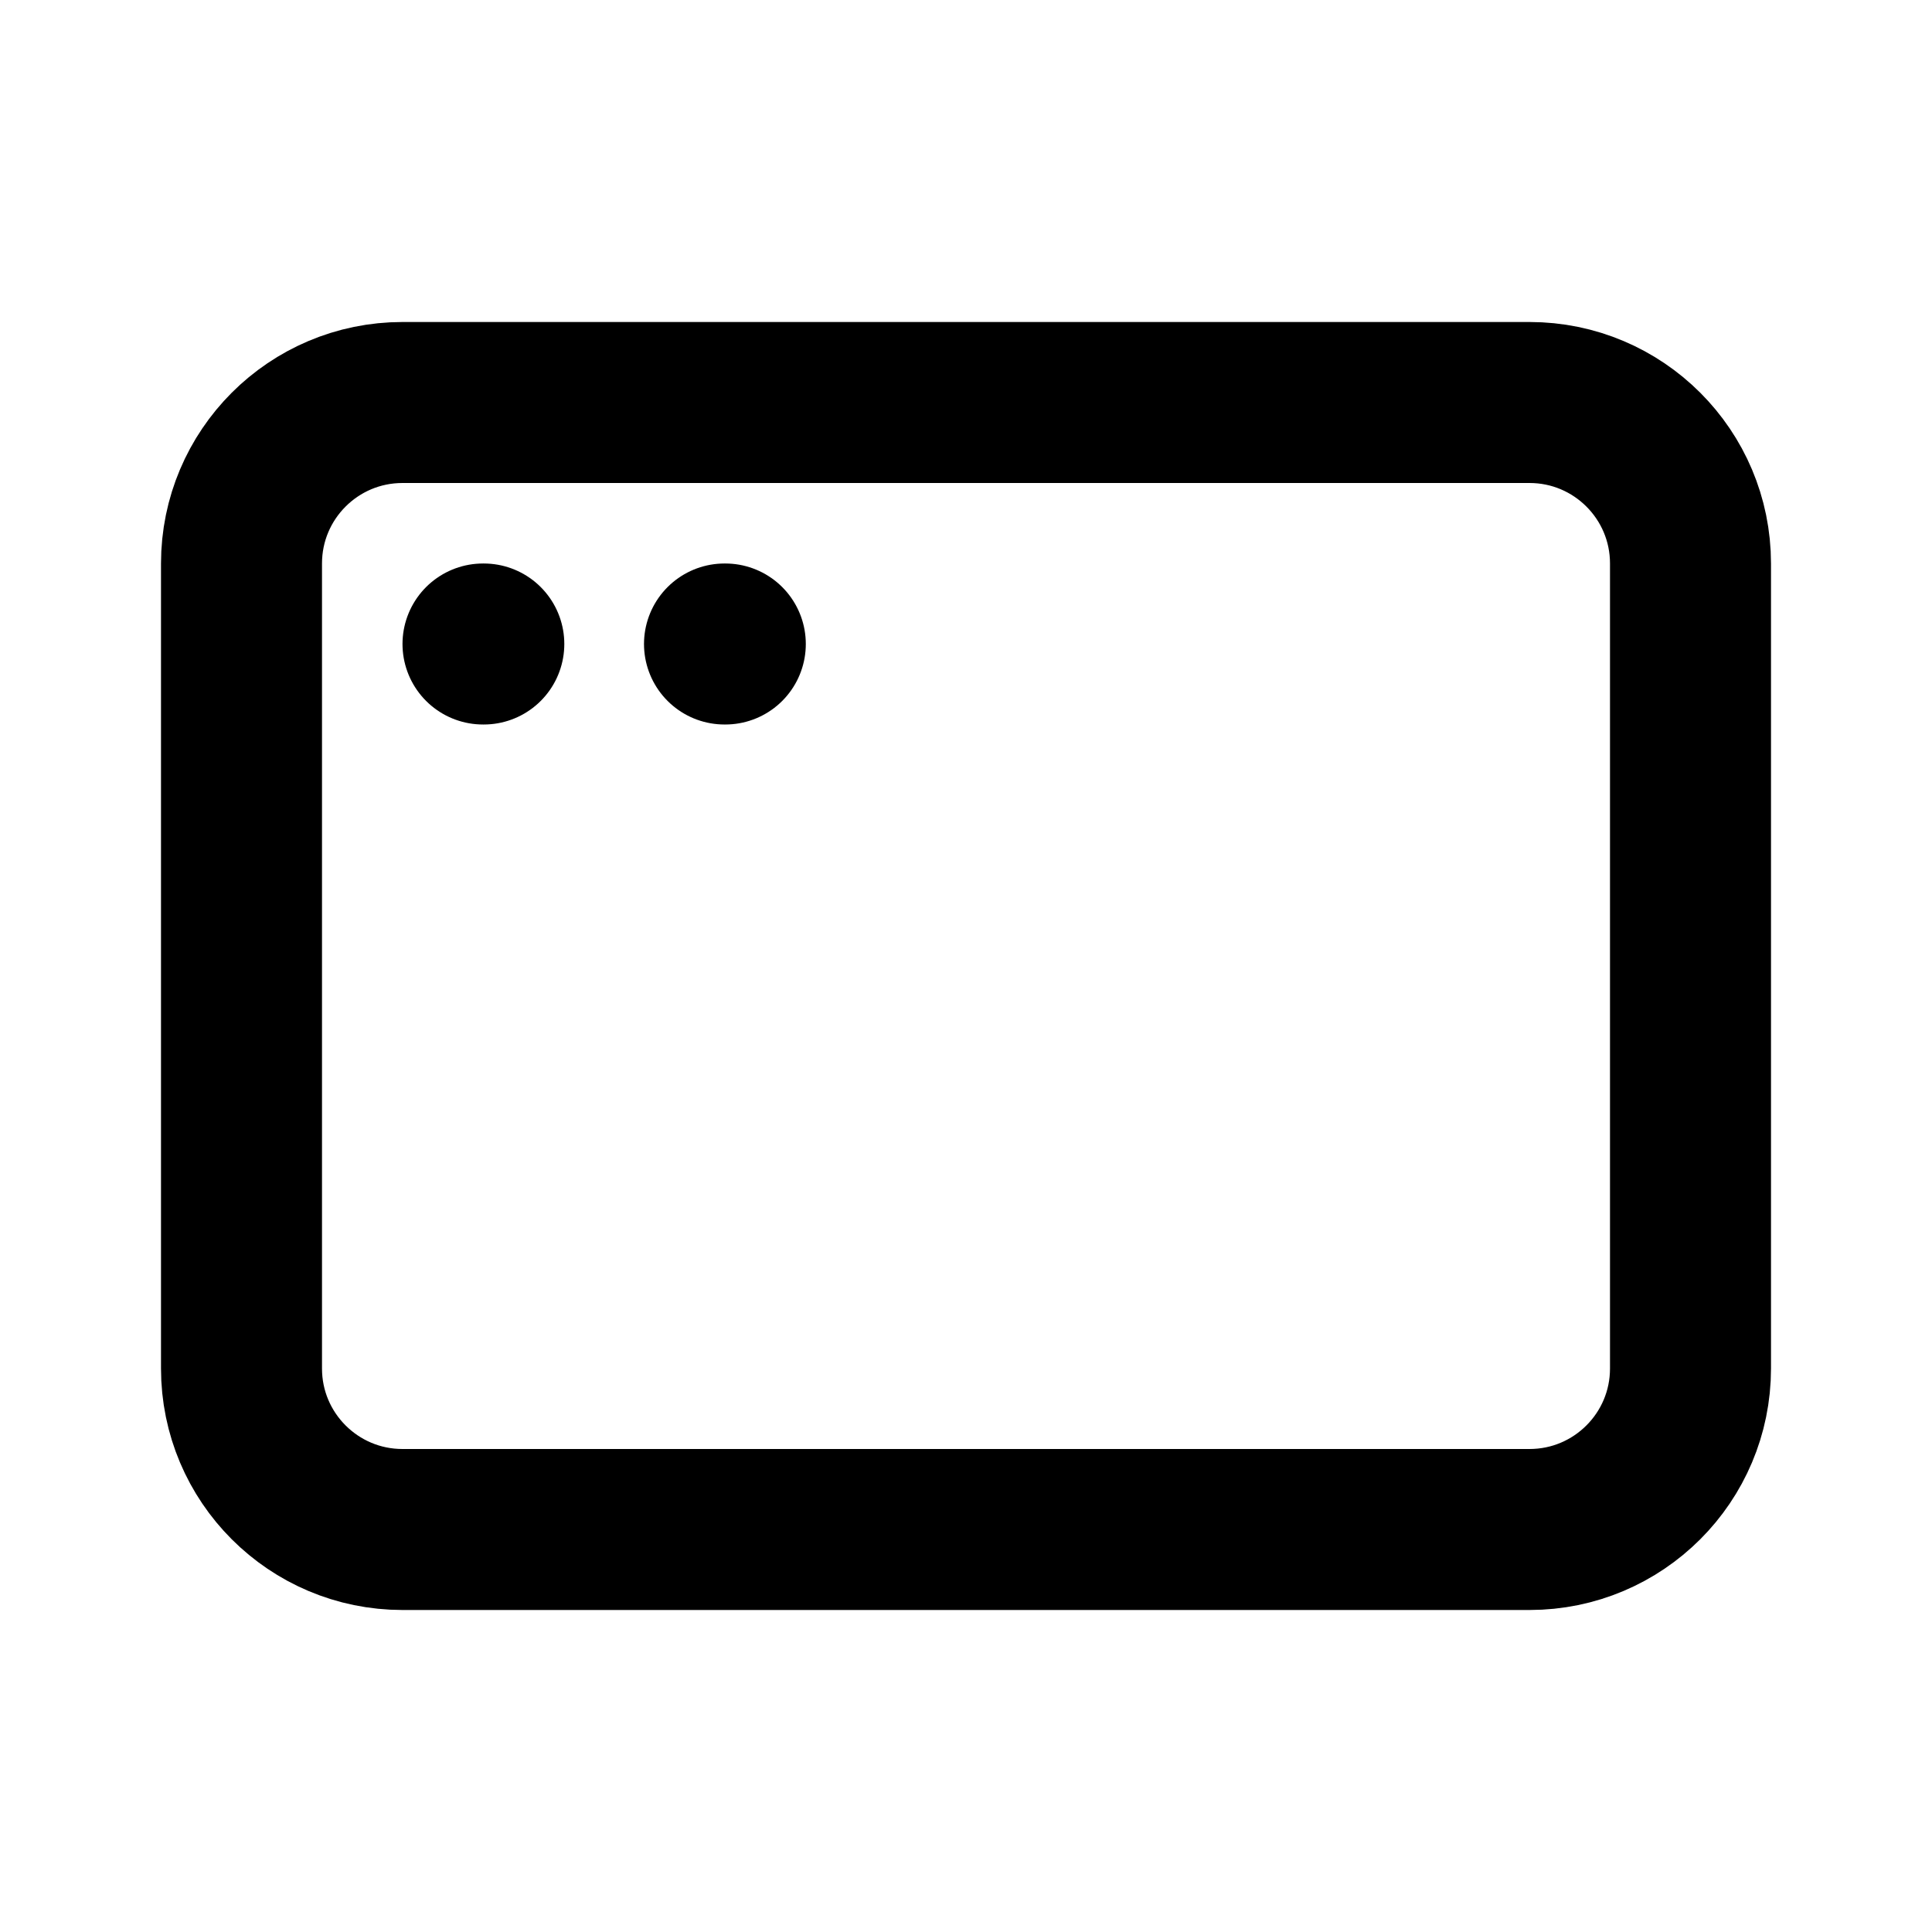
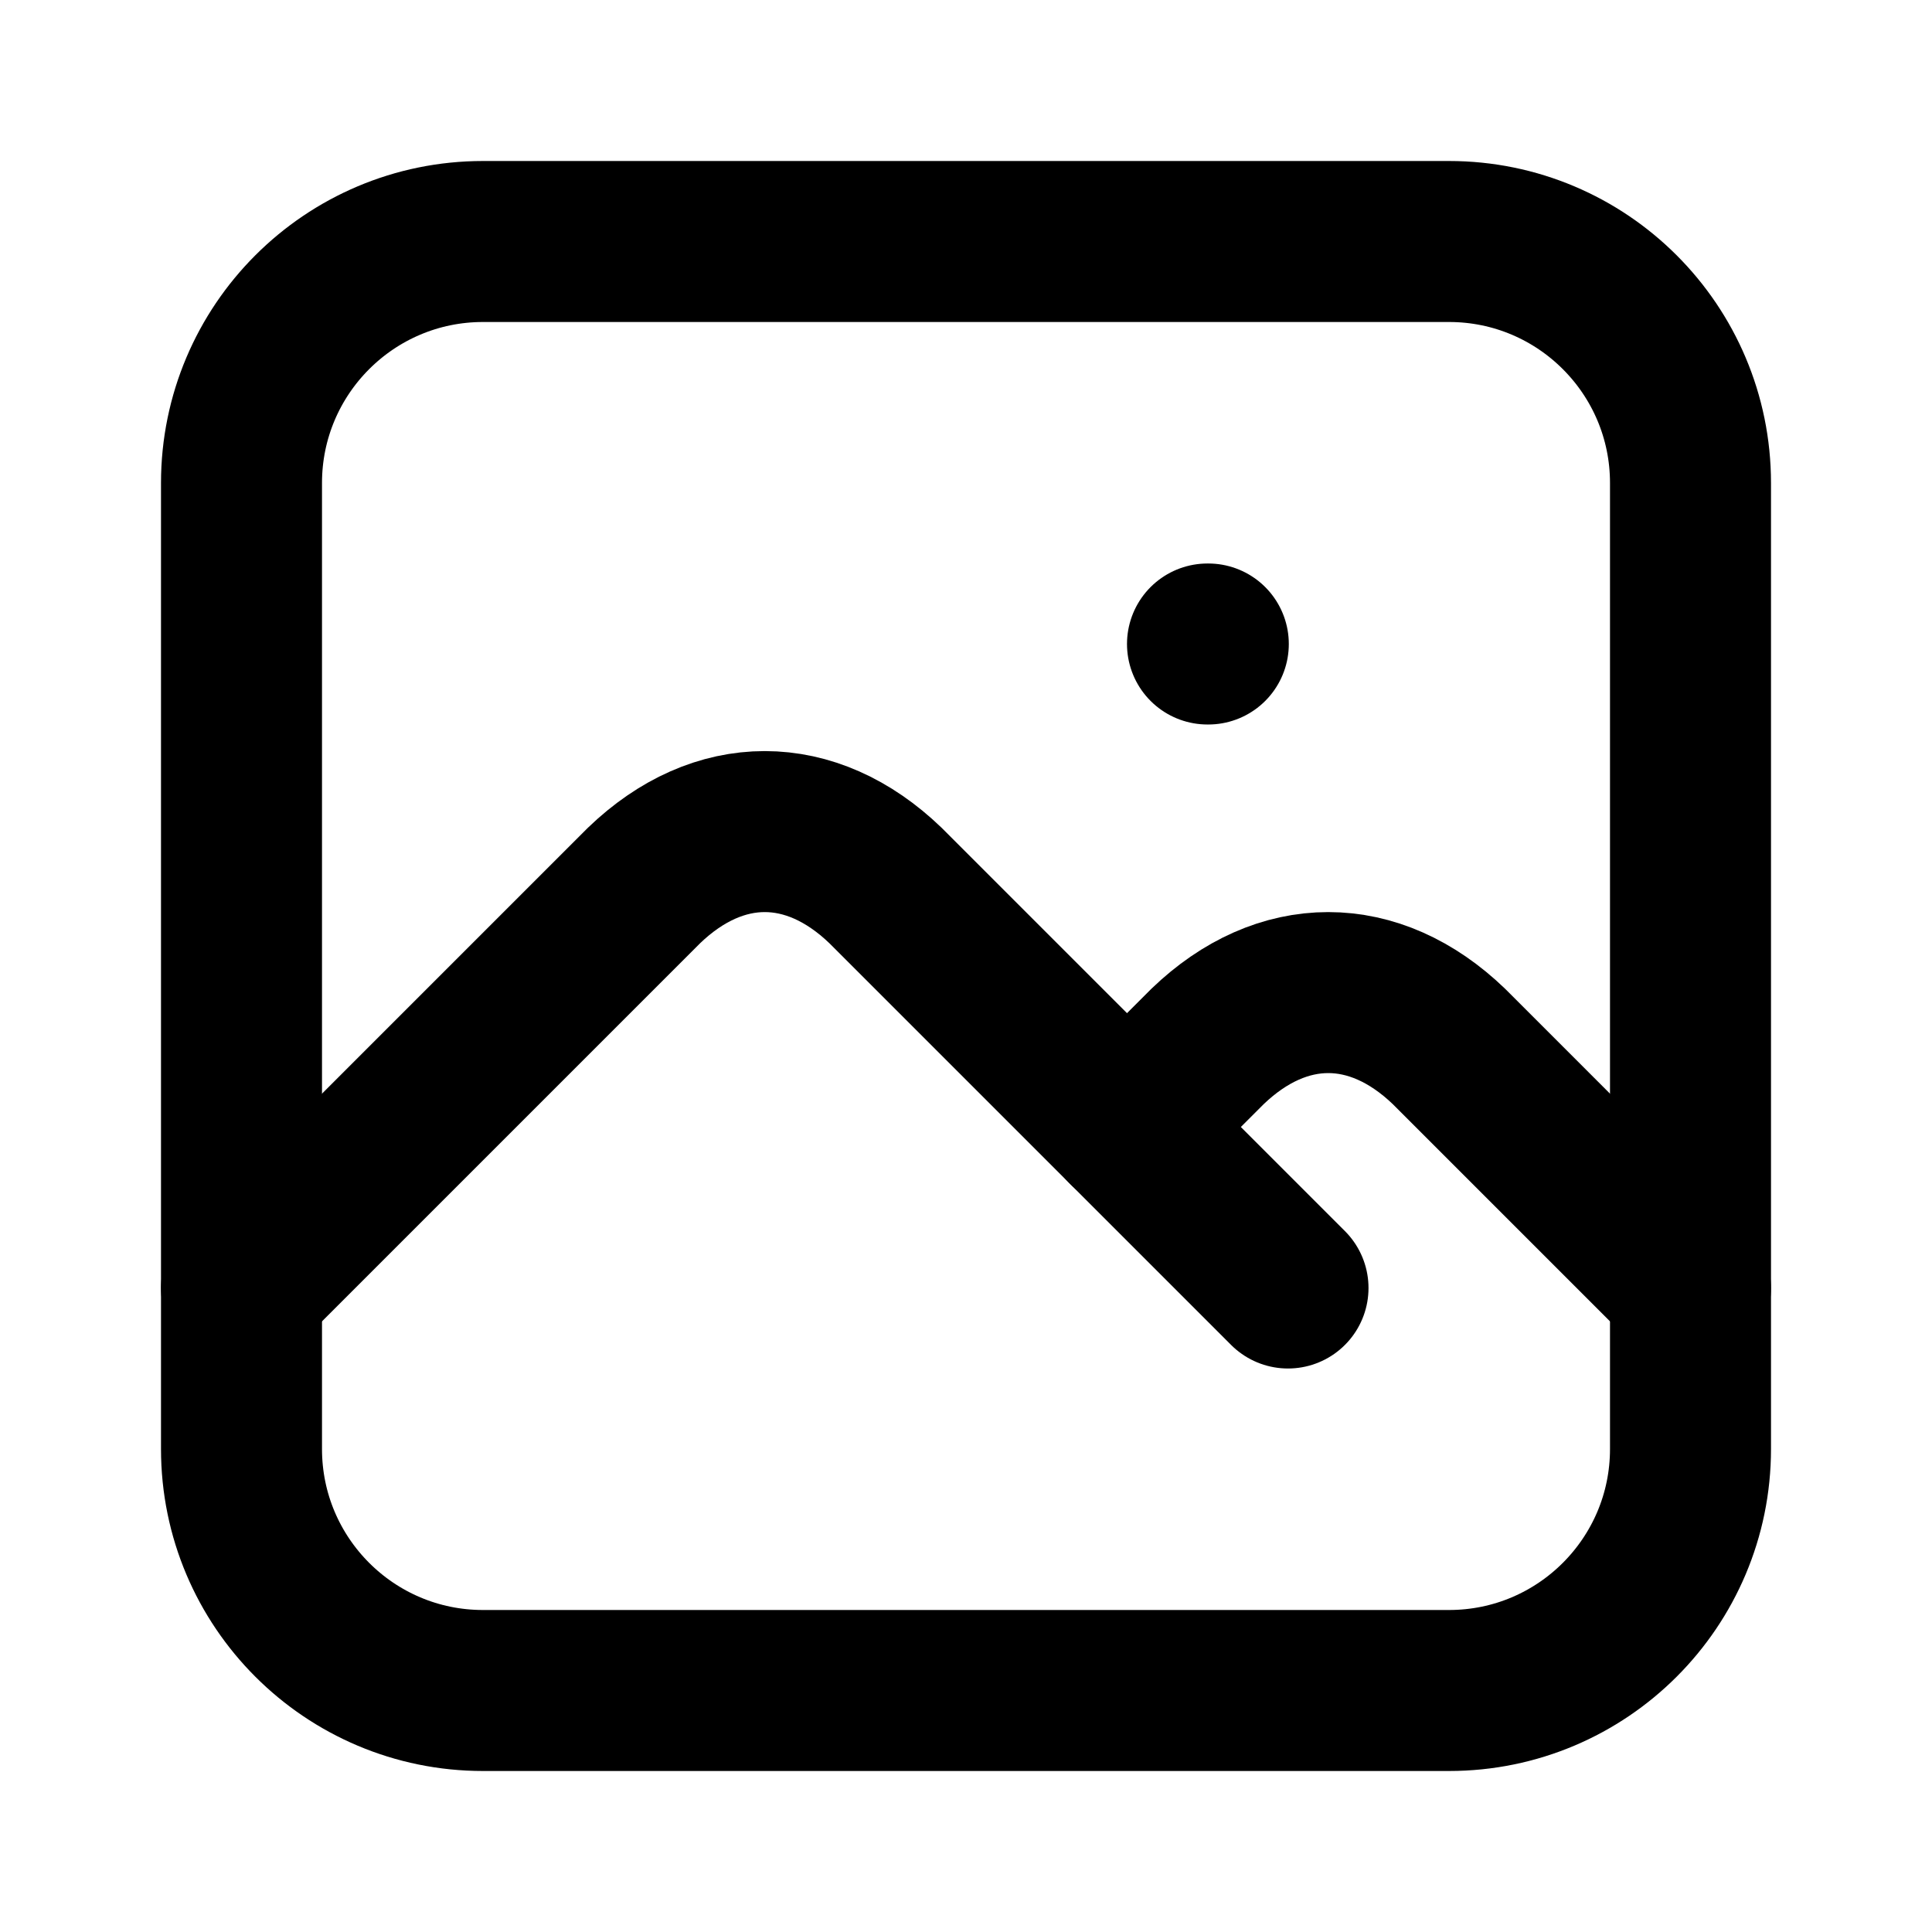
<svg xmlns="http://www.w3.org/2000/svg" width="24" height="24" viewBox="0 0 24 24" fill="none" stroke="#000000" stroke-width="2" stroke-linecap="round" stroke-linejoin="round">
  <path stroke="none" d="M0 0h24v24H0z" fill="none" />
-   <path d="M3 7a2 2 0 0 1 2 -2h14a2 2 0 0 1 2 2v10a2 2 0 0 1 -2 2h-14a2 2 0 0 1 -2 -2v-10" />
-   <path d="M6 8h.01" />
-   <path d="M9 8h.01" />
+   <path d="M15 8h.01" />
+   <path d="M3 6a3 3 0 0 1 3 -3h12a3 3 0 0 1 3 3v12a3 3 0 0 1 -3 3h-12a3 3 0 0 1 -3 -3v-12" />
+   <path d="M3 16l5 -5c.928 -.893 2.072 -.893 3 0l5 5" />
+   <path d="M14 14l1 -1c.928 -.893 2.072 -.893 3 0l3 3" />
</svg>
